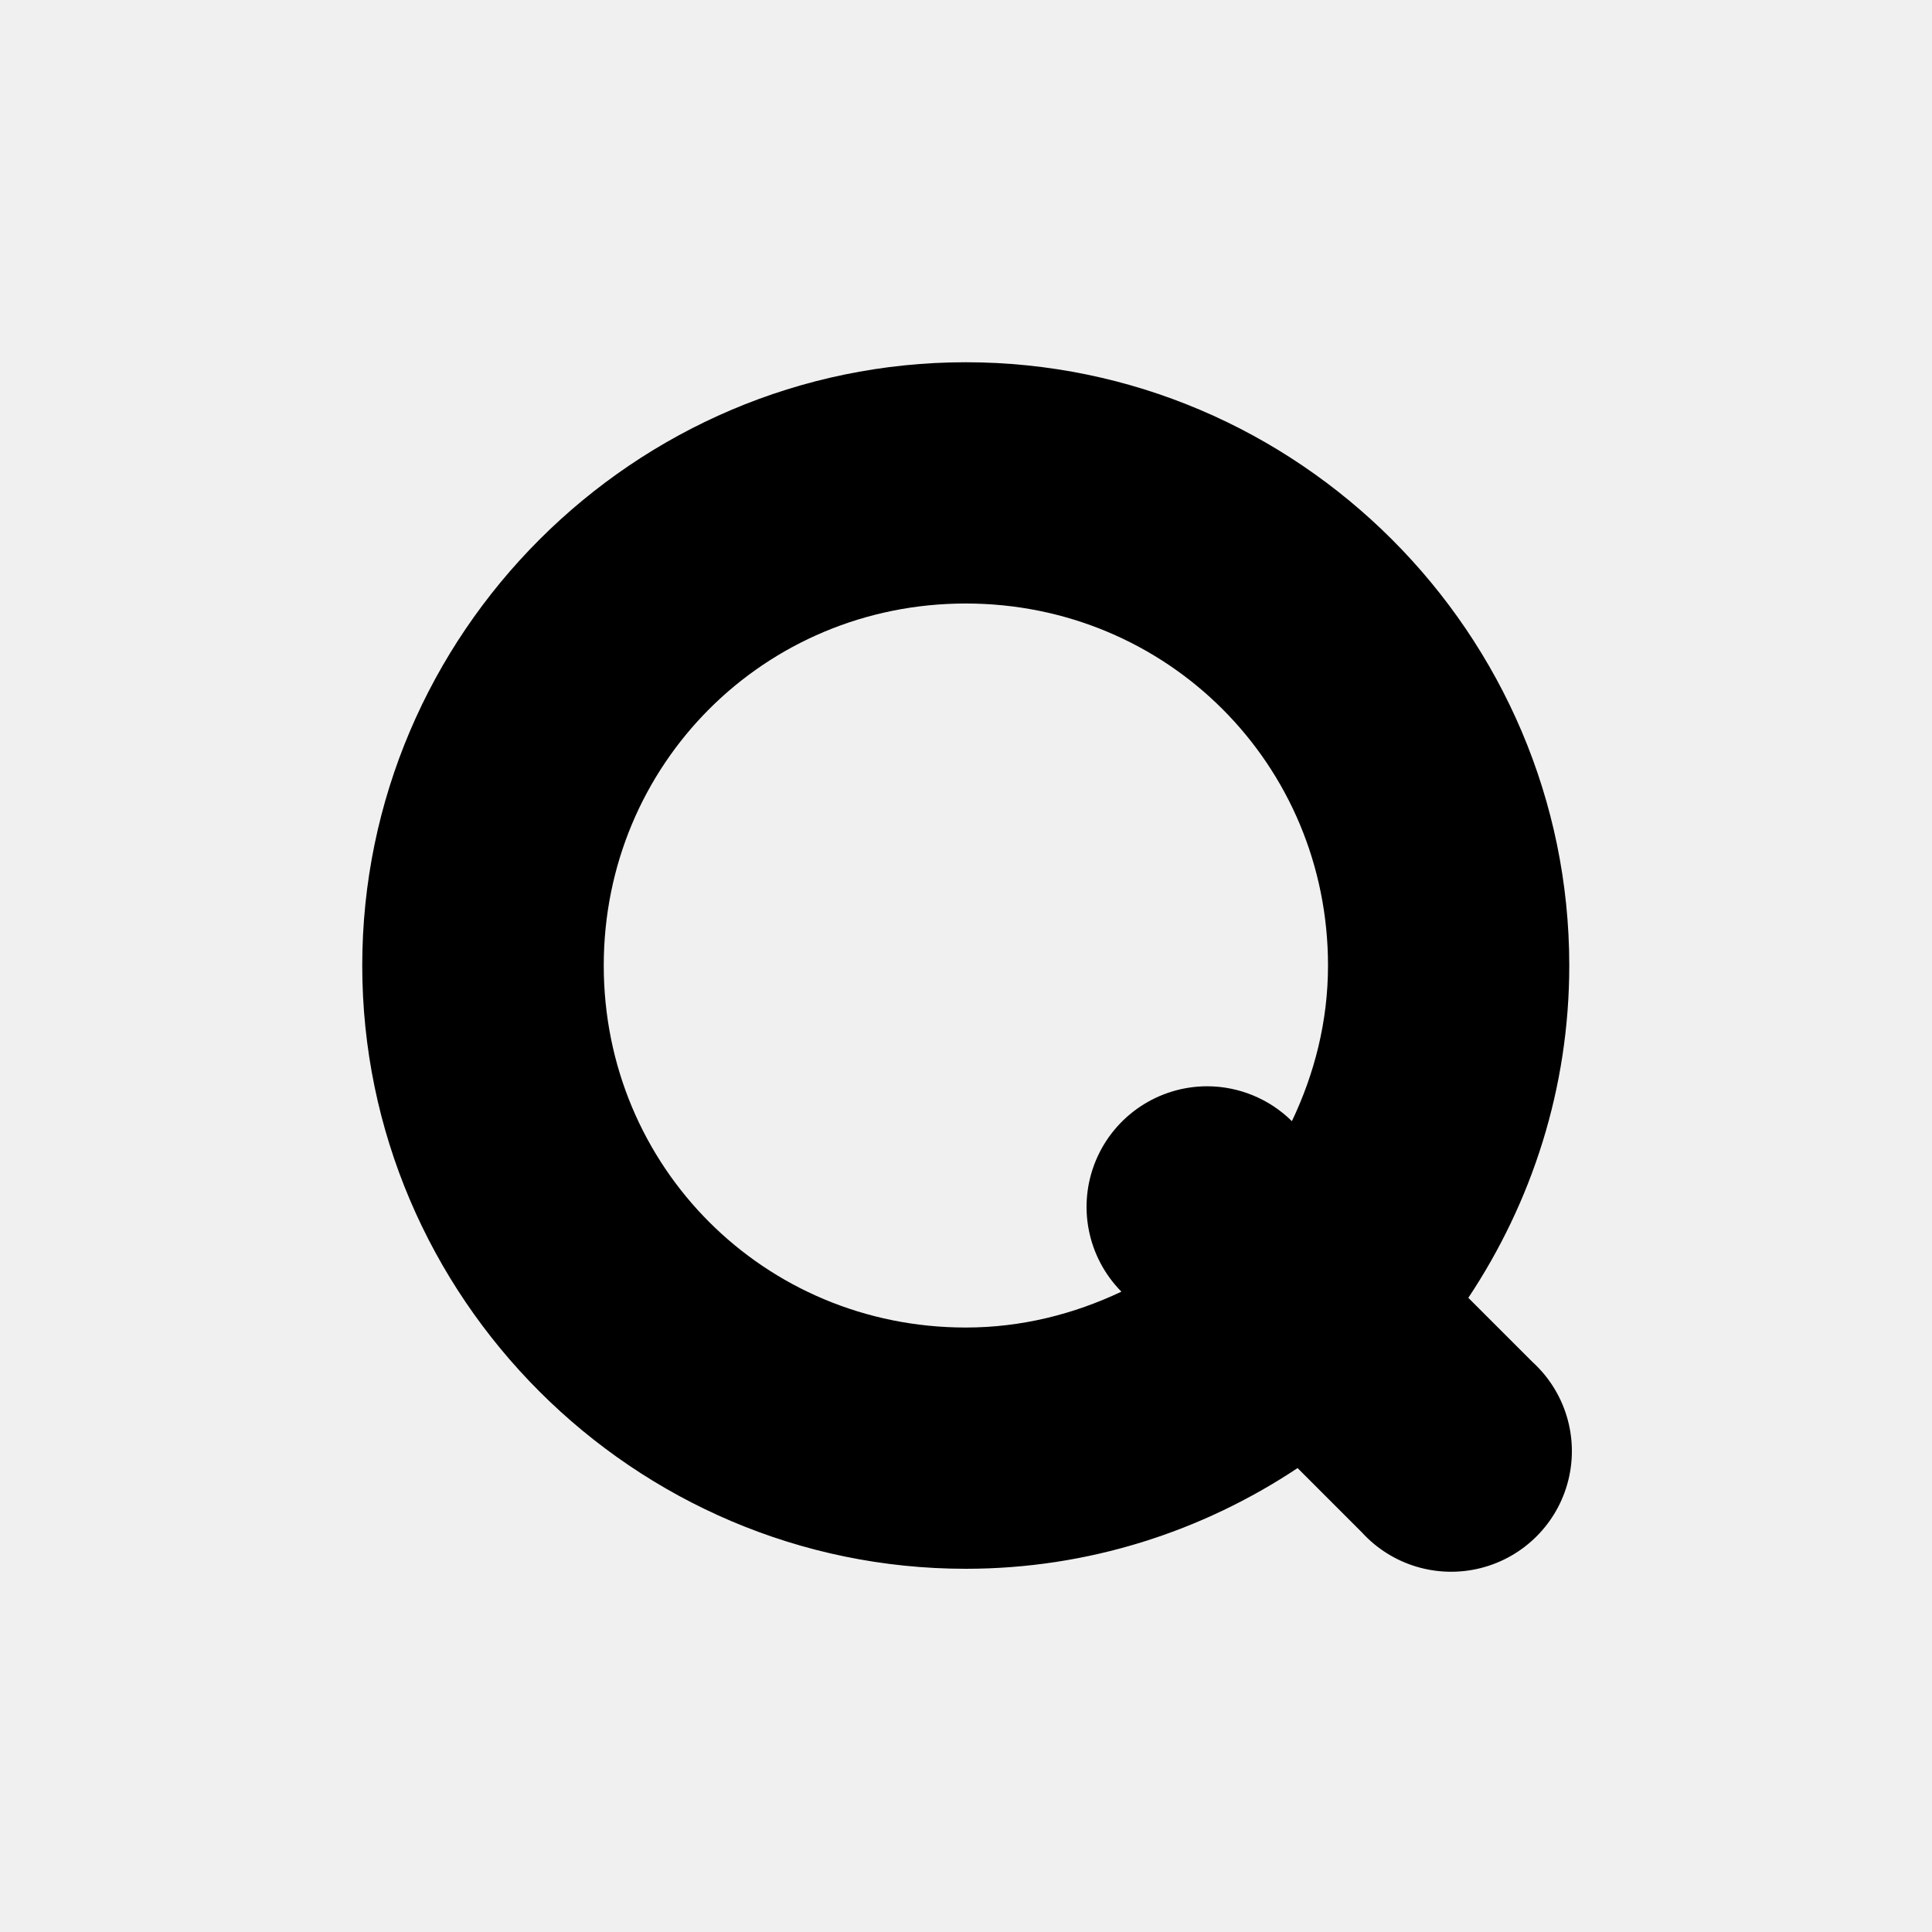
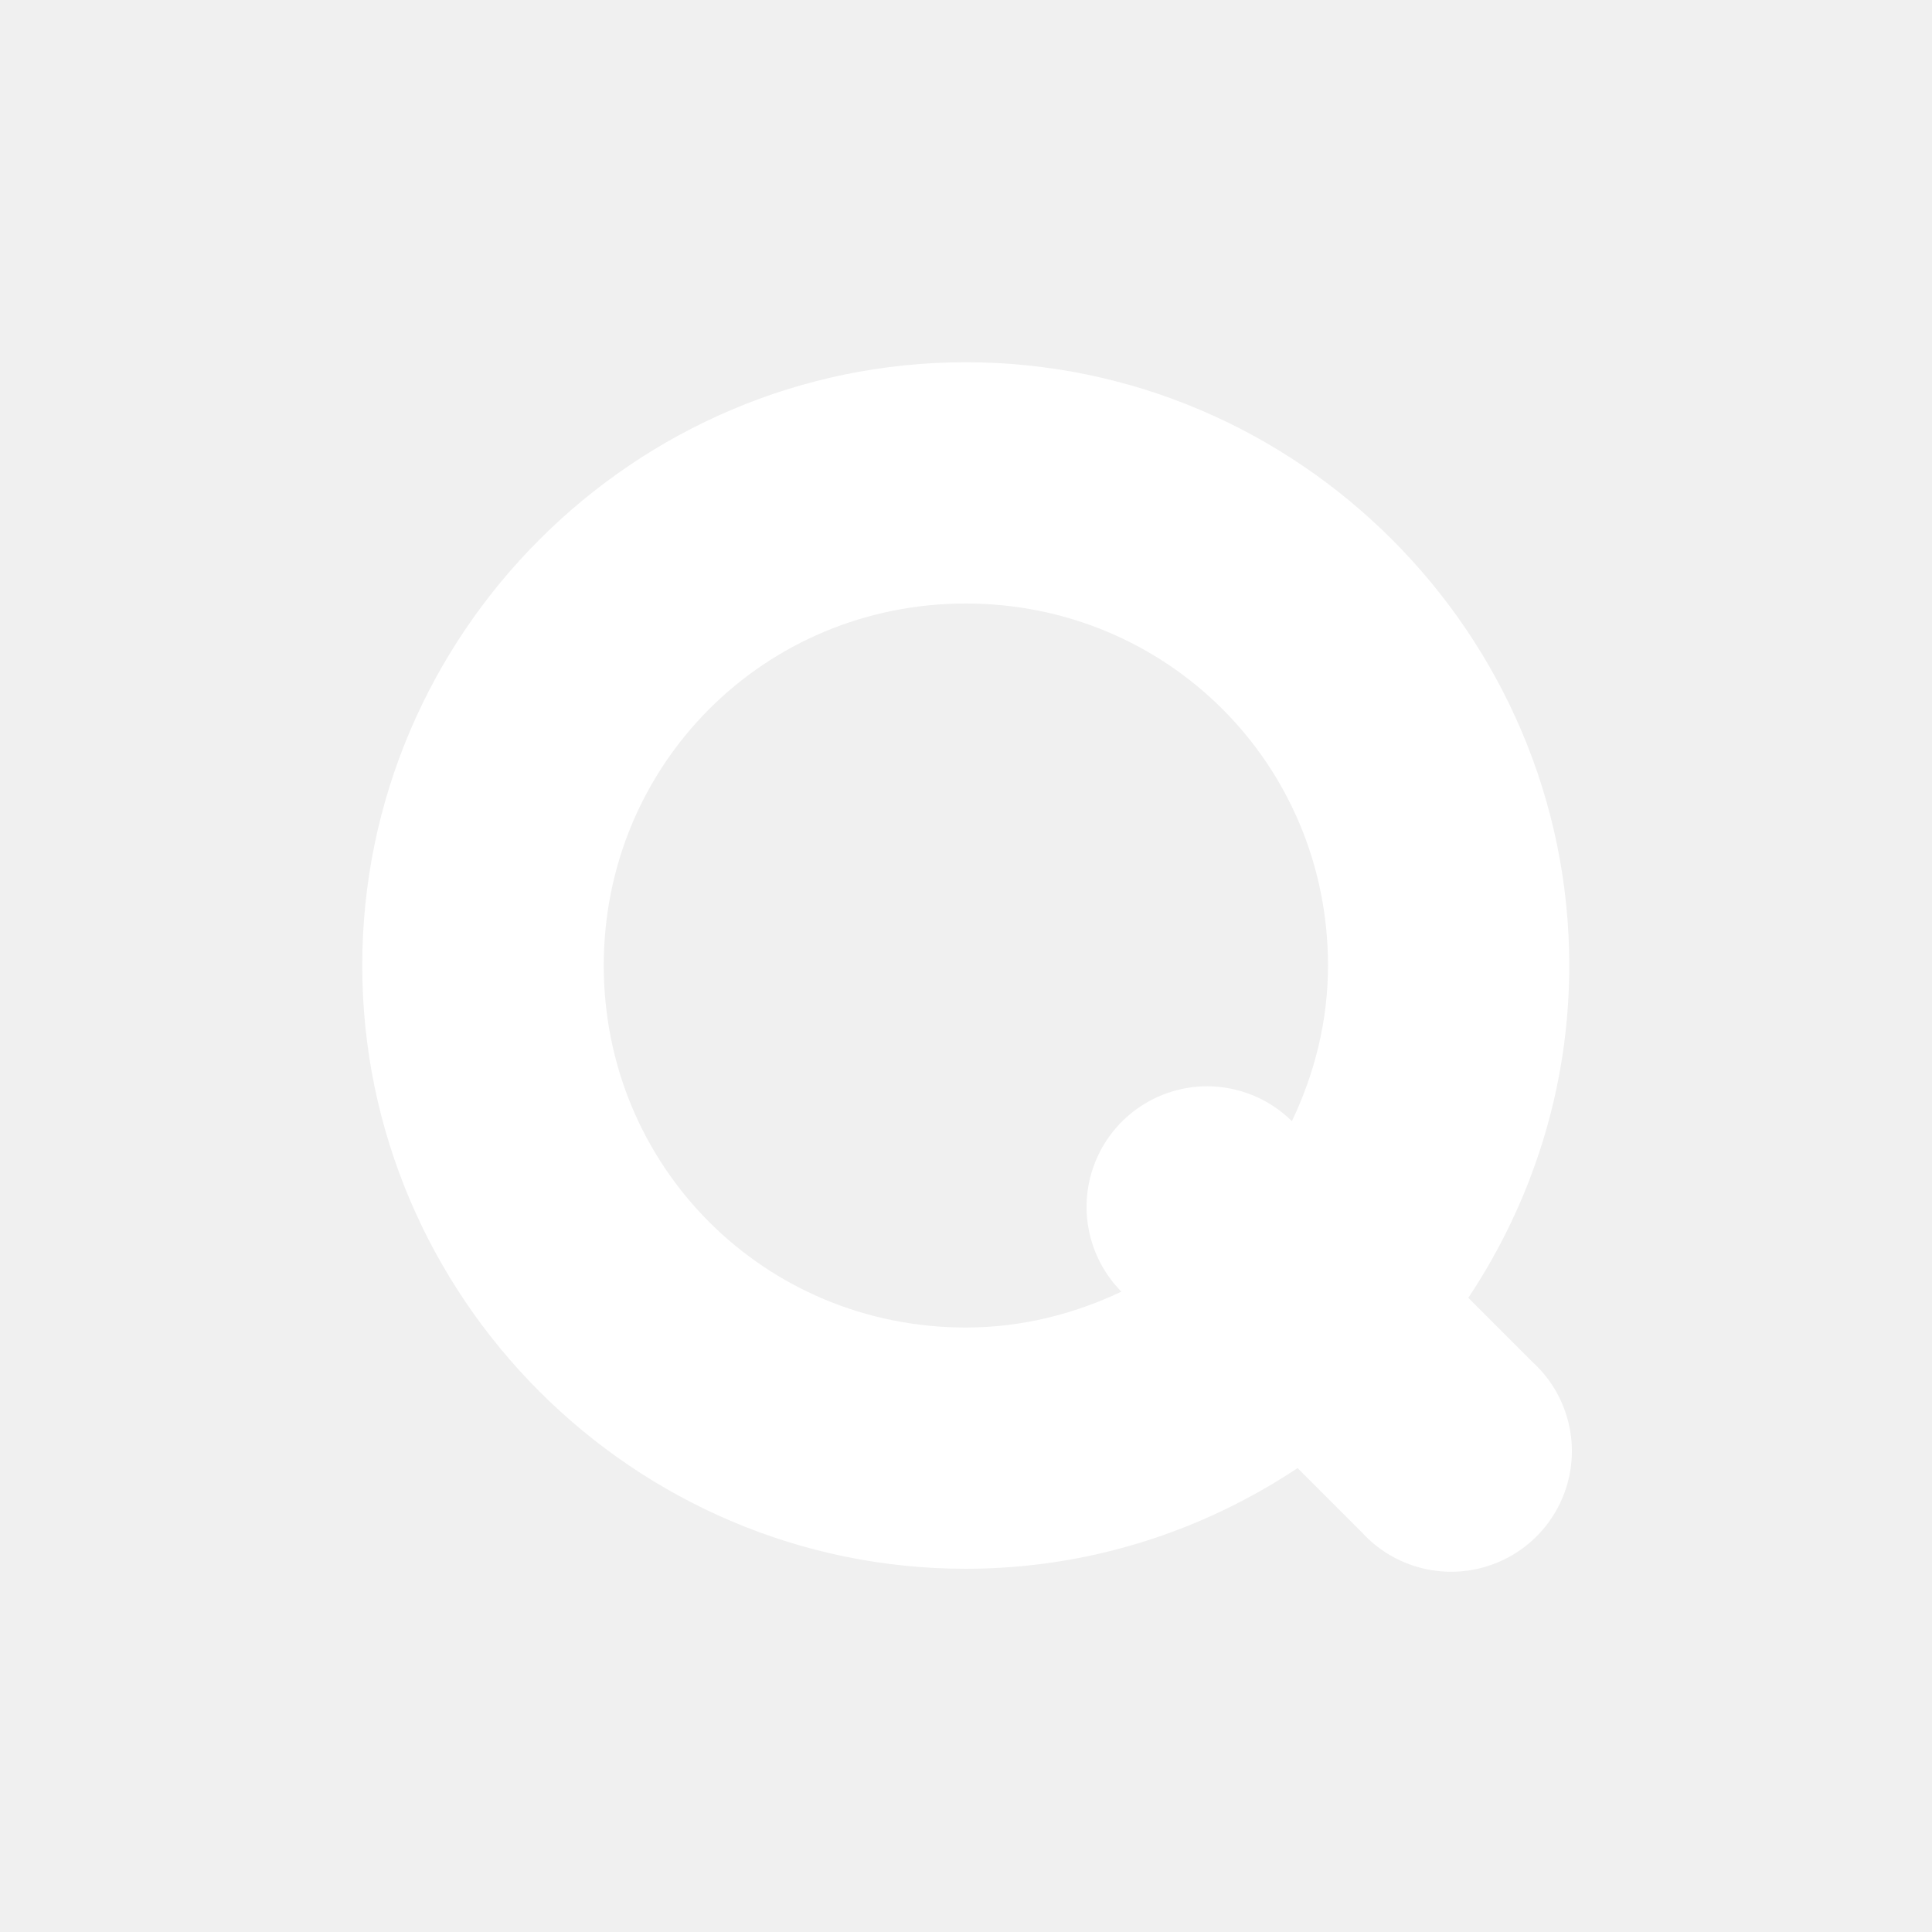
<svg xmlns="http://www.w3.org/2000/svg" width="512" height="512" viewBox="0 0 16 16" id="svg5529" version="1.1">
  <defs id="defs5531" />
  <g id="layer1" transform="translate(0,-1036.362)">
-     <path style="color:#000000;font-style:normal;font-variant:normal;font-weight:normal;font-stretch:normal;font-size:medium;line-height:normal;font-family:sans-serif;text-indent:0;text-align:start;text-decoration:none;text-decoration-line:none;text-decoration-style:solid;text-decoration-color:#000000;letter-spacing:normal;word-spacing:normal;text-transform:none;direction:ltr;block-progression:tb;writing-mode:lr-tb;baseline-shift:baseline;text-anchor:start;white-space:normal;clip-rule:nonzero;display:inline;overflow:visible;visibility:visible;opacity:1;isolation:auto;mix-blend-mode:normal;color-interpolation:sRGB;color-interpolation-filters:linearRGB;solid-color:#000000;solid-opacity:1;fill:#000000;fill-opacity:1;fill-rule:nonzero;stroke:none;stroke-width:1;stroke-linecap:round;stroke-linejoin:round;stroke-miterlimit:4;stroke-dasharray:none;stroke-dashoffset:0;stroke-opacity:1;color-rendering:auto;image-rendering:auto;shape-rendering:auto;text-rendering:auto;enable-background:accumulate" d="M 7.998 3 C 5.249 3 3 5.249 3 7.996 C 3 10.744 5.249 12.992 7.998 12.992 C 9.012 12.992 9.956 12.683 10.746 12.158 L 11.279 12.691 A 1 0.999 0 1 0 12.691 11.279 L 12.16 10.748 C 12.686 9.957 12.996 9.012 12.996 7.996 C 12.996 5.249 10.747 3 7.998 3 z M 7.998 4.998 C 9.666 4.998 10.998 6.329 10.998 7.996 C 10.998 8.461 10.885 8.894 10.699 9.285 A 1 0.999 0 0 0 9.998 8.996 A 1 0.999 0 0 0 9.287 10.697 C 8.896 10.882 8.463 10.994 7.998 10.994 C 6.33 10.994 5 9.664 5 7.996 C 5 6.329 6.33 4.998 7.998 4.998 z " transform="translate(0,1036.362)" id="circle5855" />
+     <path style="color:#FFFFFF;font-style:normal;font-variant:normal;font-weight:normal;font-stretch:normal;font-size:medium;line-height:normal;font-family:sans-serif;text-indent:0;text-align:start;text-decoration:none;text-decoration-line:none;text-decoration-style:solid;text-decoration-color:#FFFFFFF;letter-spacing:normal;word-spacing:normal;text-transform:none;direction:ltr;block-progression:tb;writing-mode:lr-tb;baseline-shift:baseline;text-anchor:start;white-space:normal;clip-rule:nonzero;display:inline;overflow:visible;visibility:visible;opacity:1;isolation:auto;mix-blend-mode:normal;color-interpolation:sRGB;color-interpolation-filters:linearRGB;solid-color:#000000;solid-opacity:1;fill:#FFFFFF;fill-opacity:1;fill-rule:nonzero;stroke:none;stroke-width:1;stroke-linecap:round;stroke-linejoin:round;stroke-miterlimit:4;stroke-dasharray:none;stroke-dashoffset:0;stroke-opacity:1;color-rendering:auto;image-rendering:auto;shape-rendering:auto;text-rendering:auto;enable-background:accumulate" d="M 7.998 3 C 5.249 3 3 5.249 3 7.996 C 3 10.744 5.249 12.992 7.998 12.992 C 9.012 12.992 9.956 12.683 10.746 12.158 L 11.279 12.691 A 1 0.999 0 1 0 12.691 11.279 L 12.16 10.748 C 12.686 9.957 12.996 9.012 12.996 7.996 C 12.996 5.249 10.747 3 7.998 3 z M 7.998 4.998 C 9.666 4.998 10.998 6.329 10.998 7.996 C 10.998 8.461 10.885 8.894 10.699 9.285 A 1 0.999 0 0 0 9.998 8.996 A 1 0.999 0 0 0 9.287 10.697 C 8.896 10.882 8.463 10.994 7.998 10.994 C 6.33 10.994 5 9.664 5 7.996 C 5 6.329 6.33 4.998 7.998 4.998 z " transform="translate(0,1036.362)" id="circle5855" />
  </g>
</svg>
